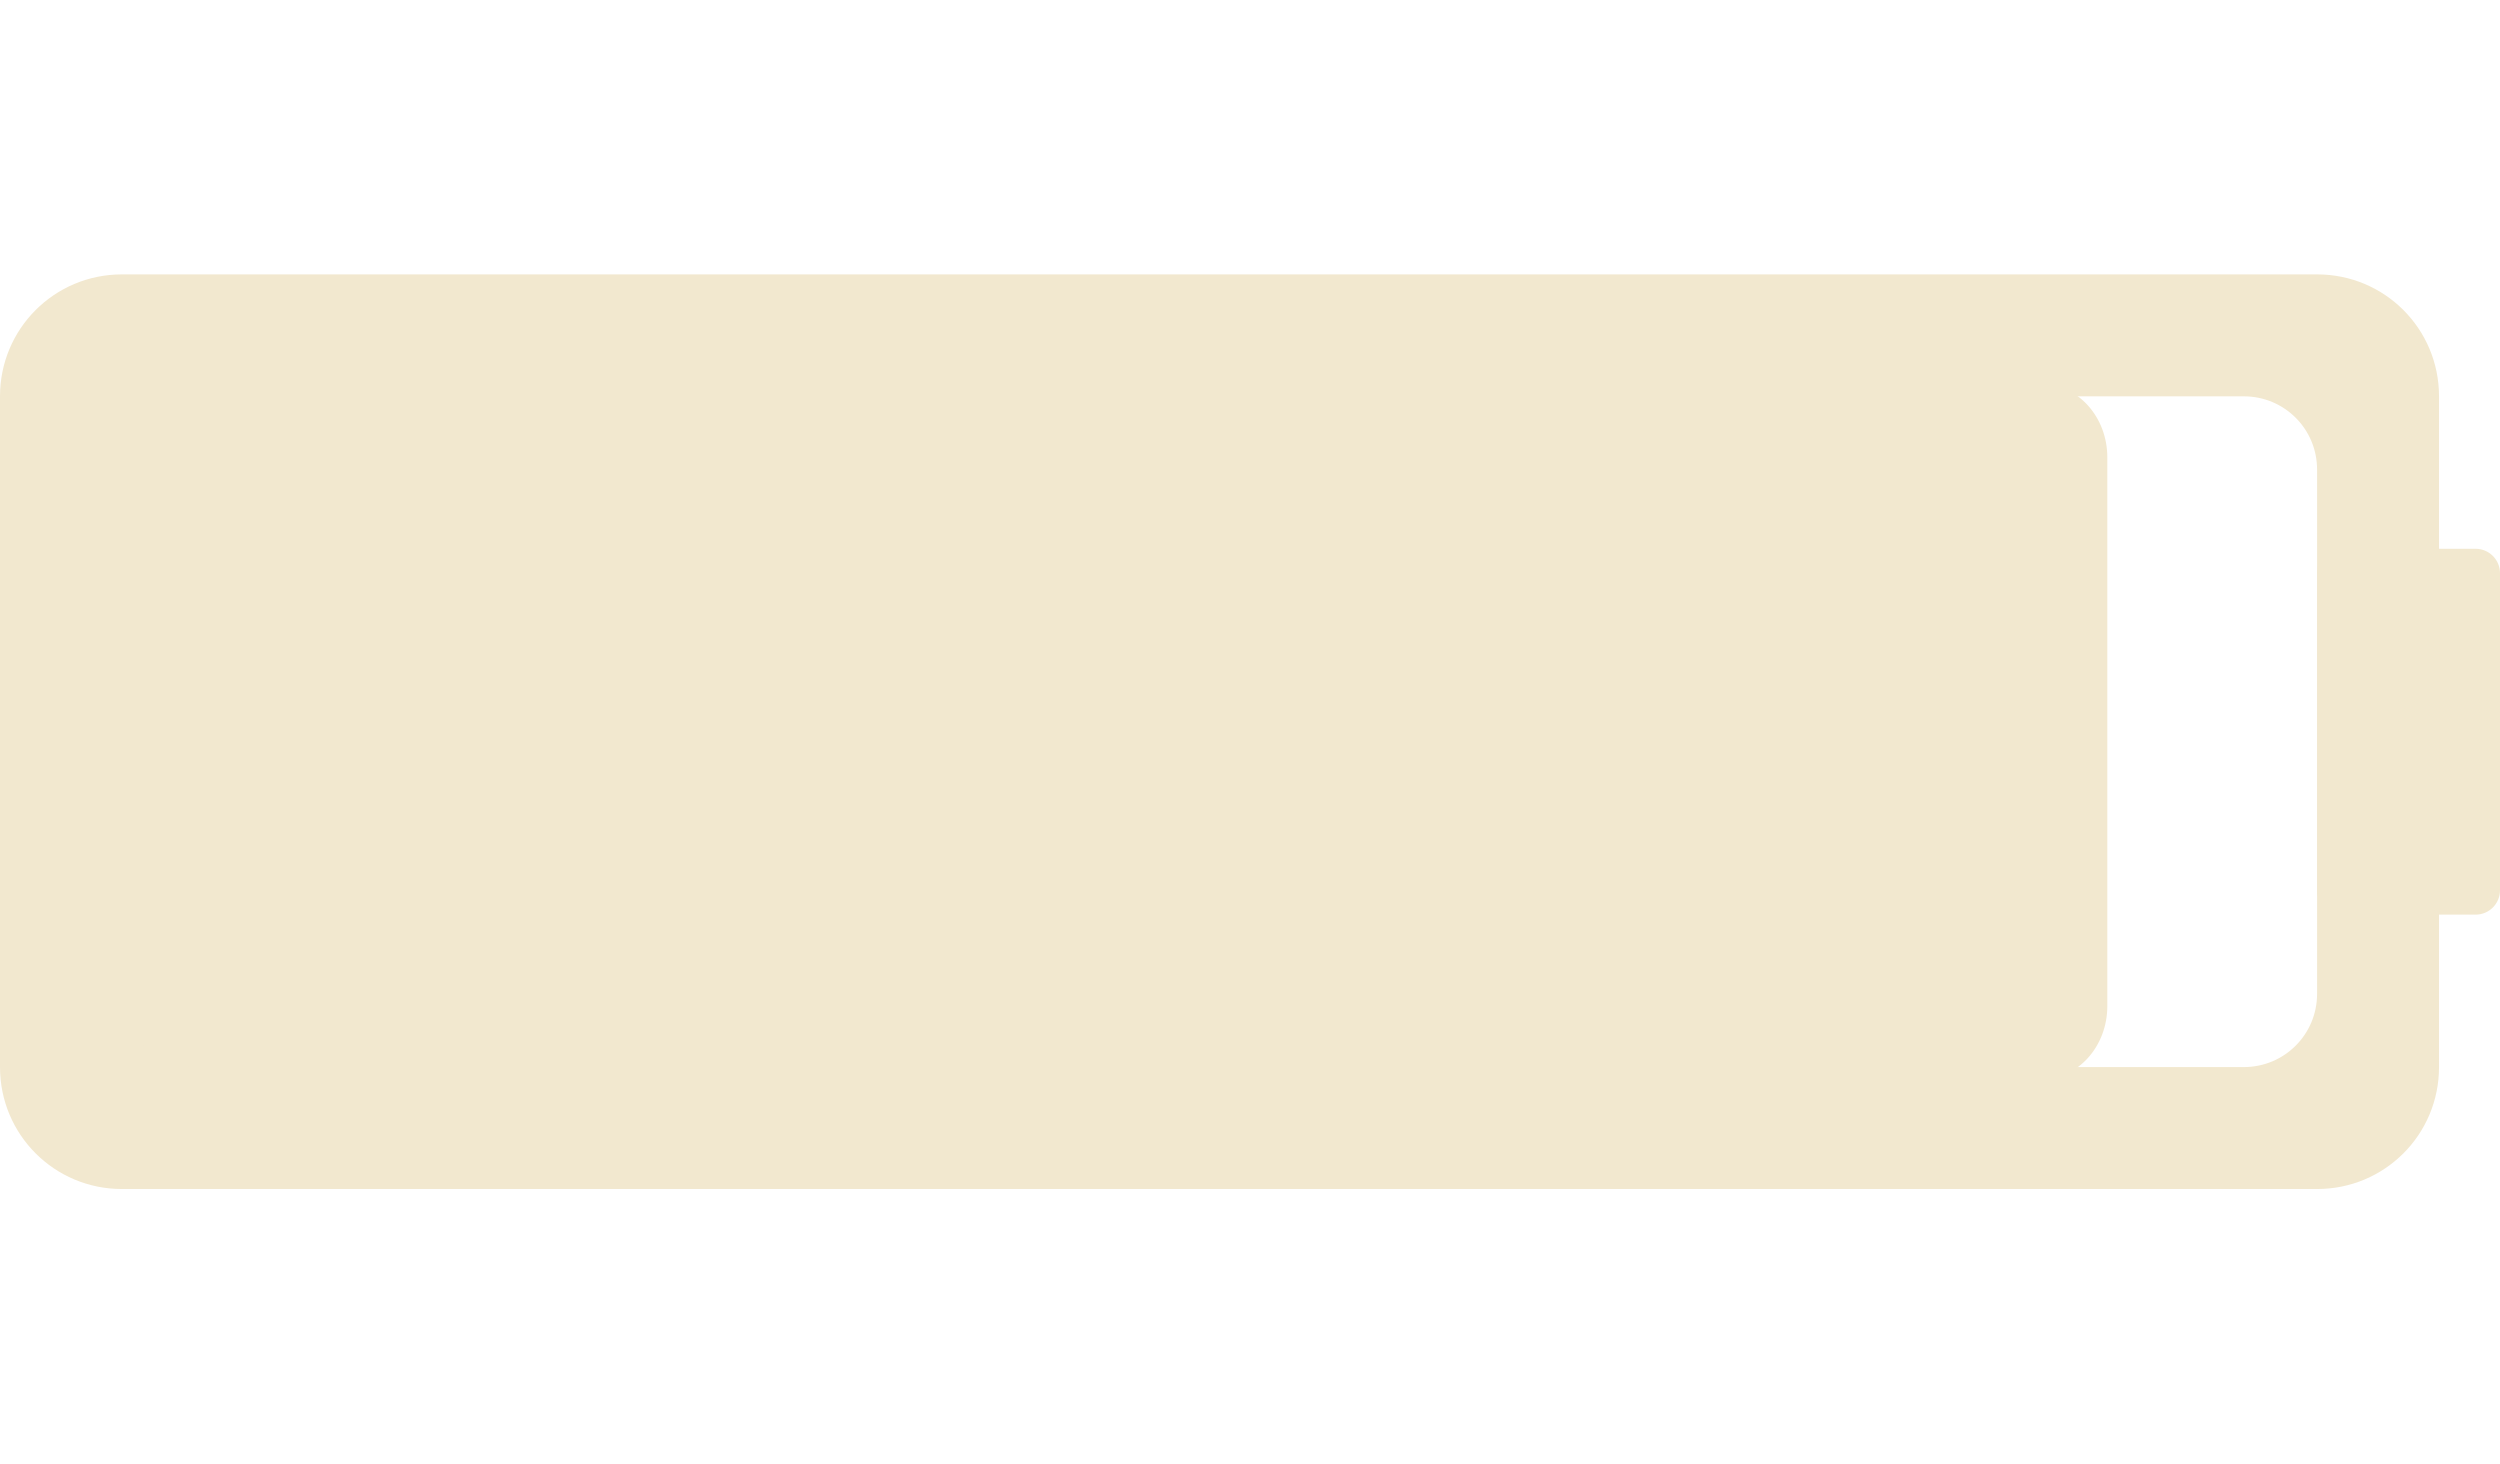
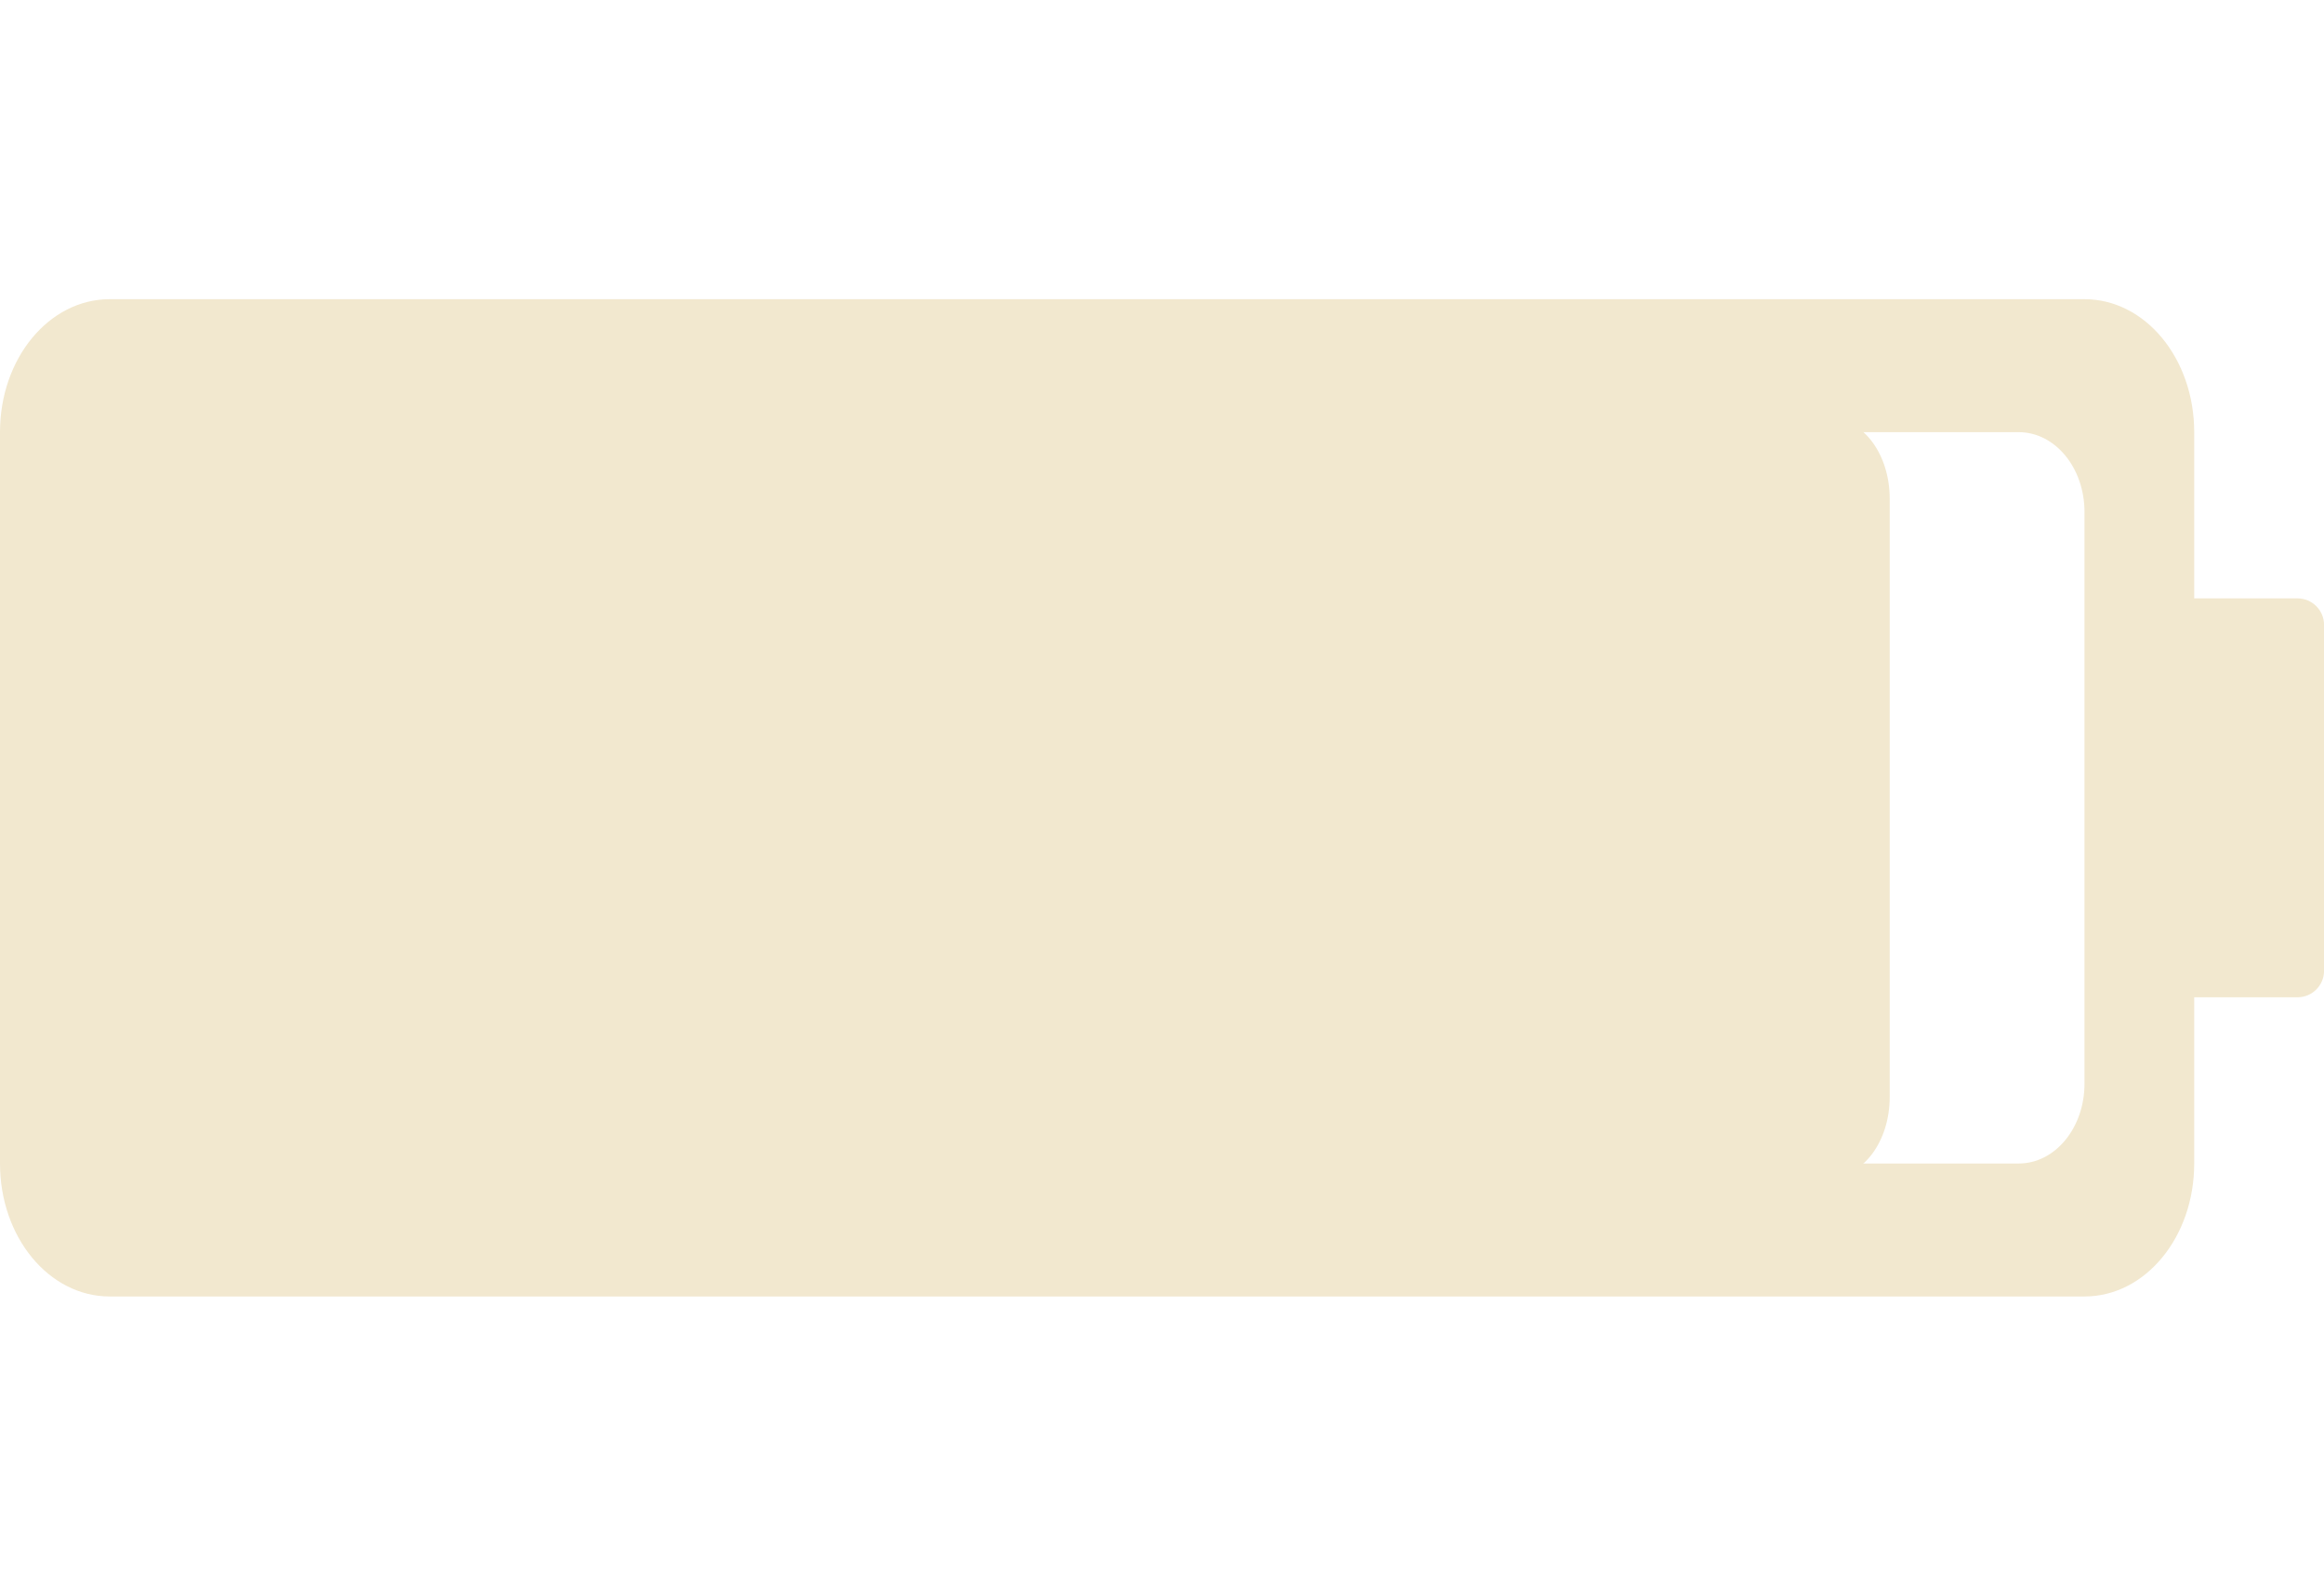
- <svg xmlns="http://www.w3.org/2000/svg" width="20.5" height="12" viewBox="0 0 20.5 12" version="1.1" id="svg1" xml:space="preserve">
+ <svg xmlns="http://www.w3.org/2000/svg" width="17.476" height="12" viewBox="0 0 17.476 12" version="1.1" id="svg1" xml:space="preserve">
  <defs id="defs1">
    <clipPath clipPathUnits="userSpaceOnUse" id="clipPath6">
      <g id="use6" />
    </clipPath>
    <clipPath clipPathUnits="userSpaceOnUse" id="clipPath8">
      <rect style="display:none;fill:#8c3939;fill-opacity:1;stroke:#2e7327;stroke-width:0;stroke-dasharray:none" id="rect8" width="18" height="5.5" x="7" y="13.25" rx="0.6" ry="0.6" d="m 7.6,13.25 h 16.8 c 0.332,0 0.6,0.268 0.6,0.6 v 4.3 c 0,0.332 -0.268,0.6 -0.6,0.6 H 7.6 C 7.268,18.75 7,18.482 7,18.15 v -4.3 c 0,-0.332 0.268,-0.6 0.6,-0.6 z" />
      <path id="lpe_path-effect8" style="fill:#8c3939;fill-opacity:1;stroke:#2e7327;stroke-width:0;stroke-dasharray:none" class="powerclip" d="m 1,7.25 h 30 v 17.5 H 1 Z m 6.6,6 c -0.332,0 -0.6,0.268 -0.6,0.6 v 4.3 c 0,0.332 0.268,0.6 0.6,0.6 h 16.8 c 0.332,0 0.6,-0.268 0.6,-0.6 v -4.3 c 0,-0.332 -0.268,-0.6 -0.6,-0.6 z" />
    </clipPath>
  </defs>
-   <g id="layer1" transform="translate(-6,-10)">
-     <g id="g4" style="display:inline">
-       <rect style="display:inline;fill:#f2e8cf;fill-opacity:1;stroke:#2e7327;stroke-width:0;stroke-dasharray:none" id="rect1-7" width="16.38" height="5.7" x="6.9" y="13.15" rx="0.54" ry="0.6" />
+   <g id="layer1" transform="translate(-8,-10)">
+     <g id="g4" style="display:inline" transform="matrix(0.838702,0,0,1,2.226409,4.7683716e-7)">
+       <rect style="display:inline;fill:#f2e8cf;fill-opacity:1;stroke:#2e7327;stroke-width:0;stroke-dasharray:none" id="rect1-7" width="15.989" height="5.7" x="7.838" y="13.15" rx="0.527" ry="0.6" />
    </g>
-     <g id="g3" style="display:inline">
-       <path style="fill:#f2e8cf;fill-opacity:1;stroke:#f2e8cf;stroke-width:0;stroke-dasharray:none;stroke-opacity:1" id="rect1" width="20" height="7.5" x="6" y="12.25" rx="1" ry="1" clip-path="url(#clipPath8)" d="m 7,12.25 h 18 c 0.554,0 1,0.446 1,1 v 5.5 c 0,0.554 -0.446,1 -1,1 H 7 c -0.554,0 -1,-0.446 -1,-1 v -5.5 c 0,-0.554 0.446,-1 1,-1 z" />
-       <rect style="fill:#f2e8cf;fill-opacity:1;stroke:#2e7327;stroke-width:0;stroke-dasharray:none" id="rect2" width="1.5" height="3" x="25" y="14.5" rx="0.2" ry="0.2" />
+     <g id="g3" style="display:inline" transform="matrix(0.8161866,0,0,1,2.602881,0)">
+       <path style="fill:#f2e8cf;fill-opacity:1;stroke:#f2e8cf;stroke-width:0;stroke-dasharray:none;stroke-opacity:1" id="rect1" width="20" height="7.5" x="6" y="12.25" rx="1" ry="1" clip-path="url(#clipPath8)" d="m 7,12.25 h 18 c 0.554,0 1,0.446 1,1 v 5.5 c 0,0.554 -0.446,1 -1,1 H 7 c -0.554,0 -1,-0.446 -1,-1 v -5.5 c 0,-0.554 0.446,-1 1,-1 z" transform="matrix(1.010798,0,0,1,0.5478154,0)" />
+       <rect style="fill:#f2e8cf;fill-opacity:1;stroke:#2e7327;stroke-width:0;stroke-dasharray:none" id="rect2" width="1.838" height="3" x="26.187" y="14.5" rx="0.245" ry="0.2" />
    </g>
    <g style="display:none;fill:#bc4749;fill-opacity:1;stroke-width:0;stroke-dasharray:none" id="g9" transform="matrix(0.4,0.1071797,-0.1071797,0.4,11.56488,7.885125)">
      <path d="M 23.5,13.187 H 16 V 1 L 8.5,18.813 H 16 V 31 Z" id="path1" style="fill:#bc4749;fill-opacity:1;stroke-width:0;stroke-dasharray:none" />
    </g>
  </g>
</svg>
